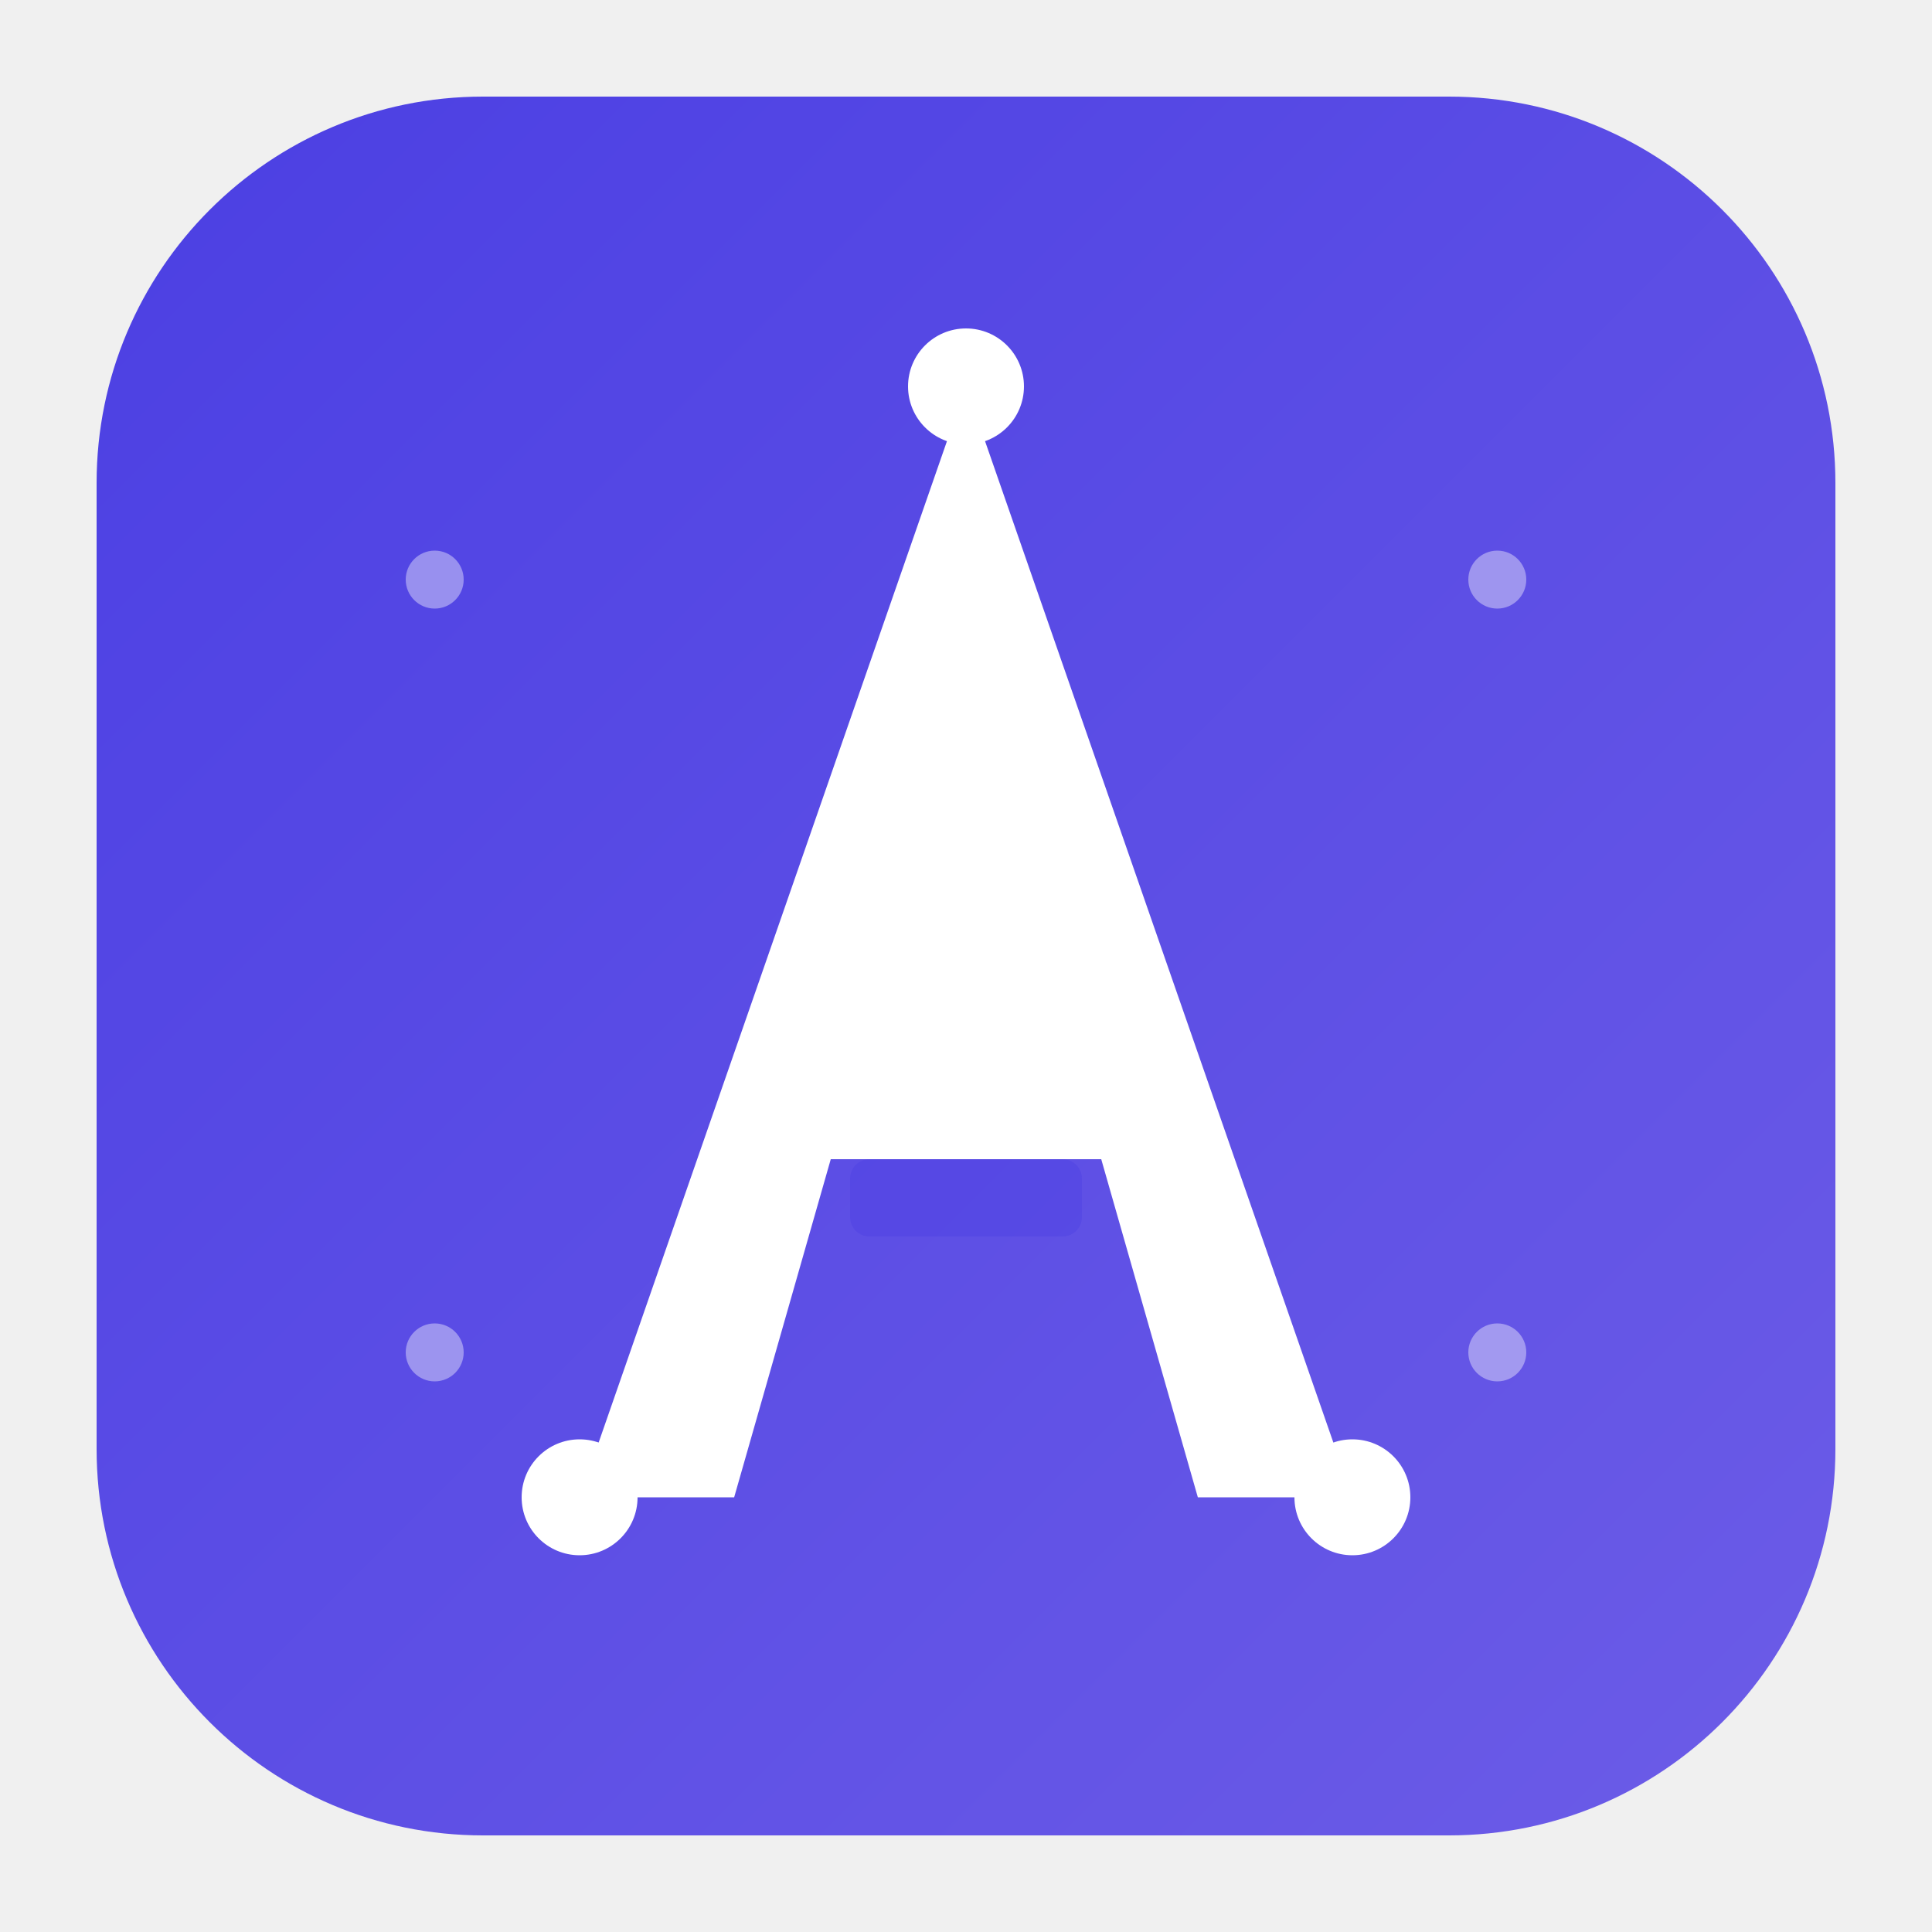
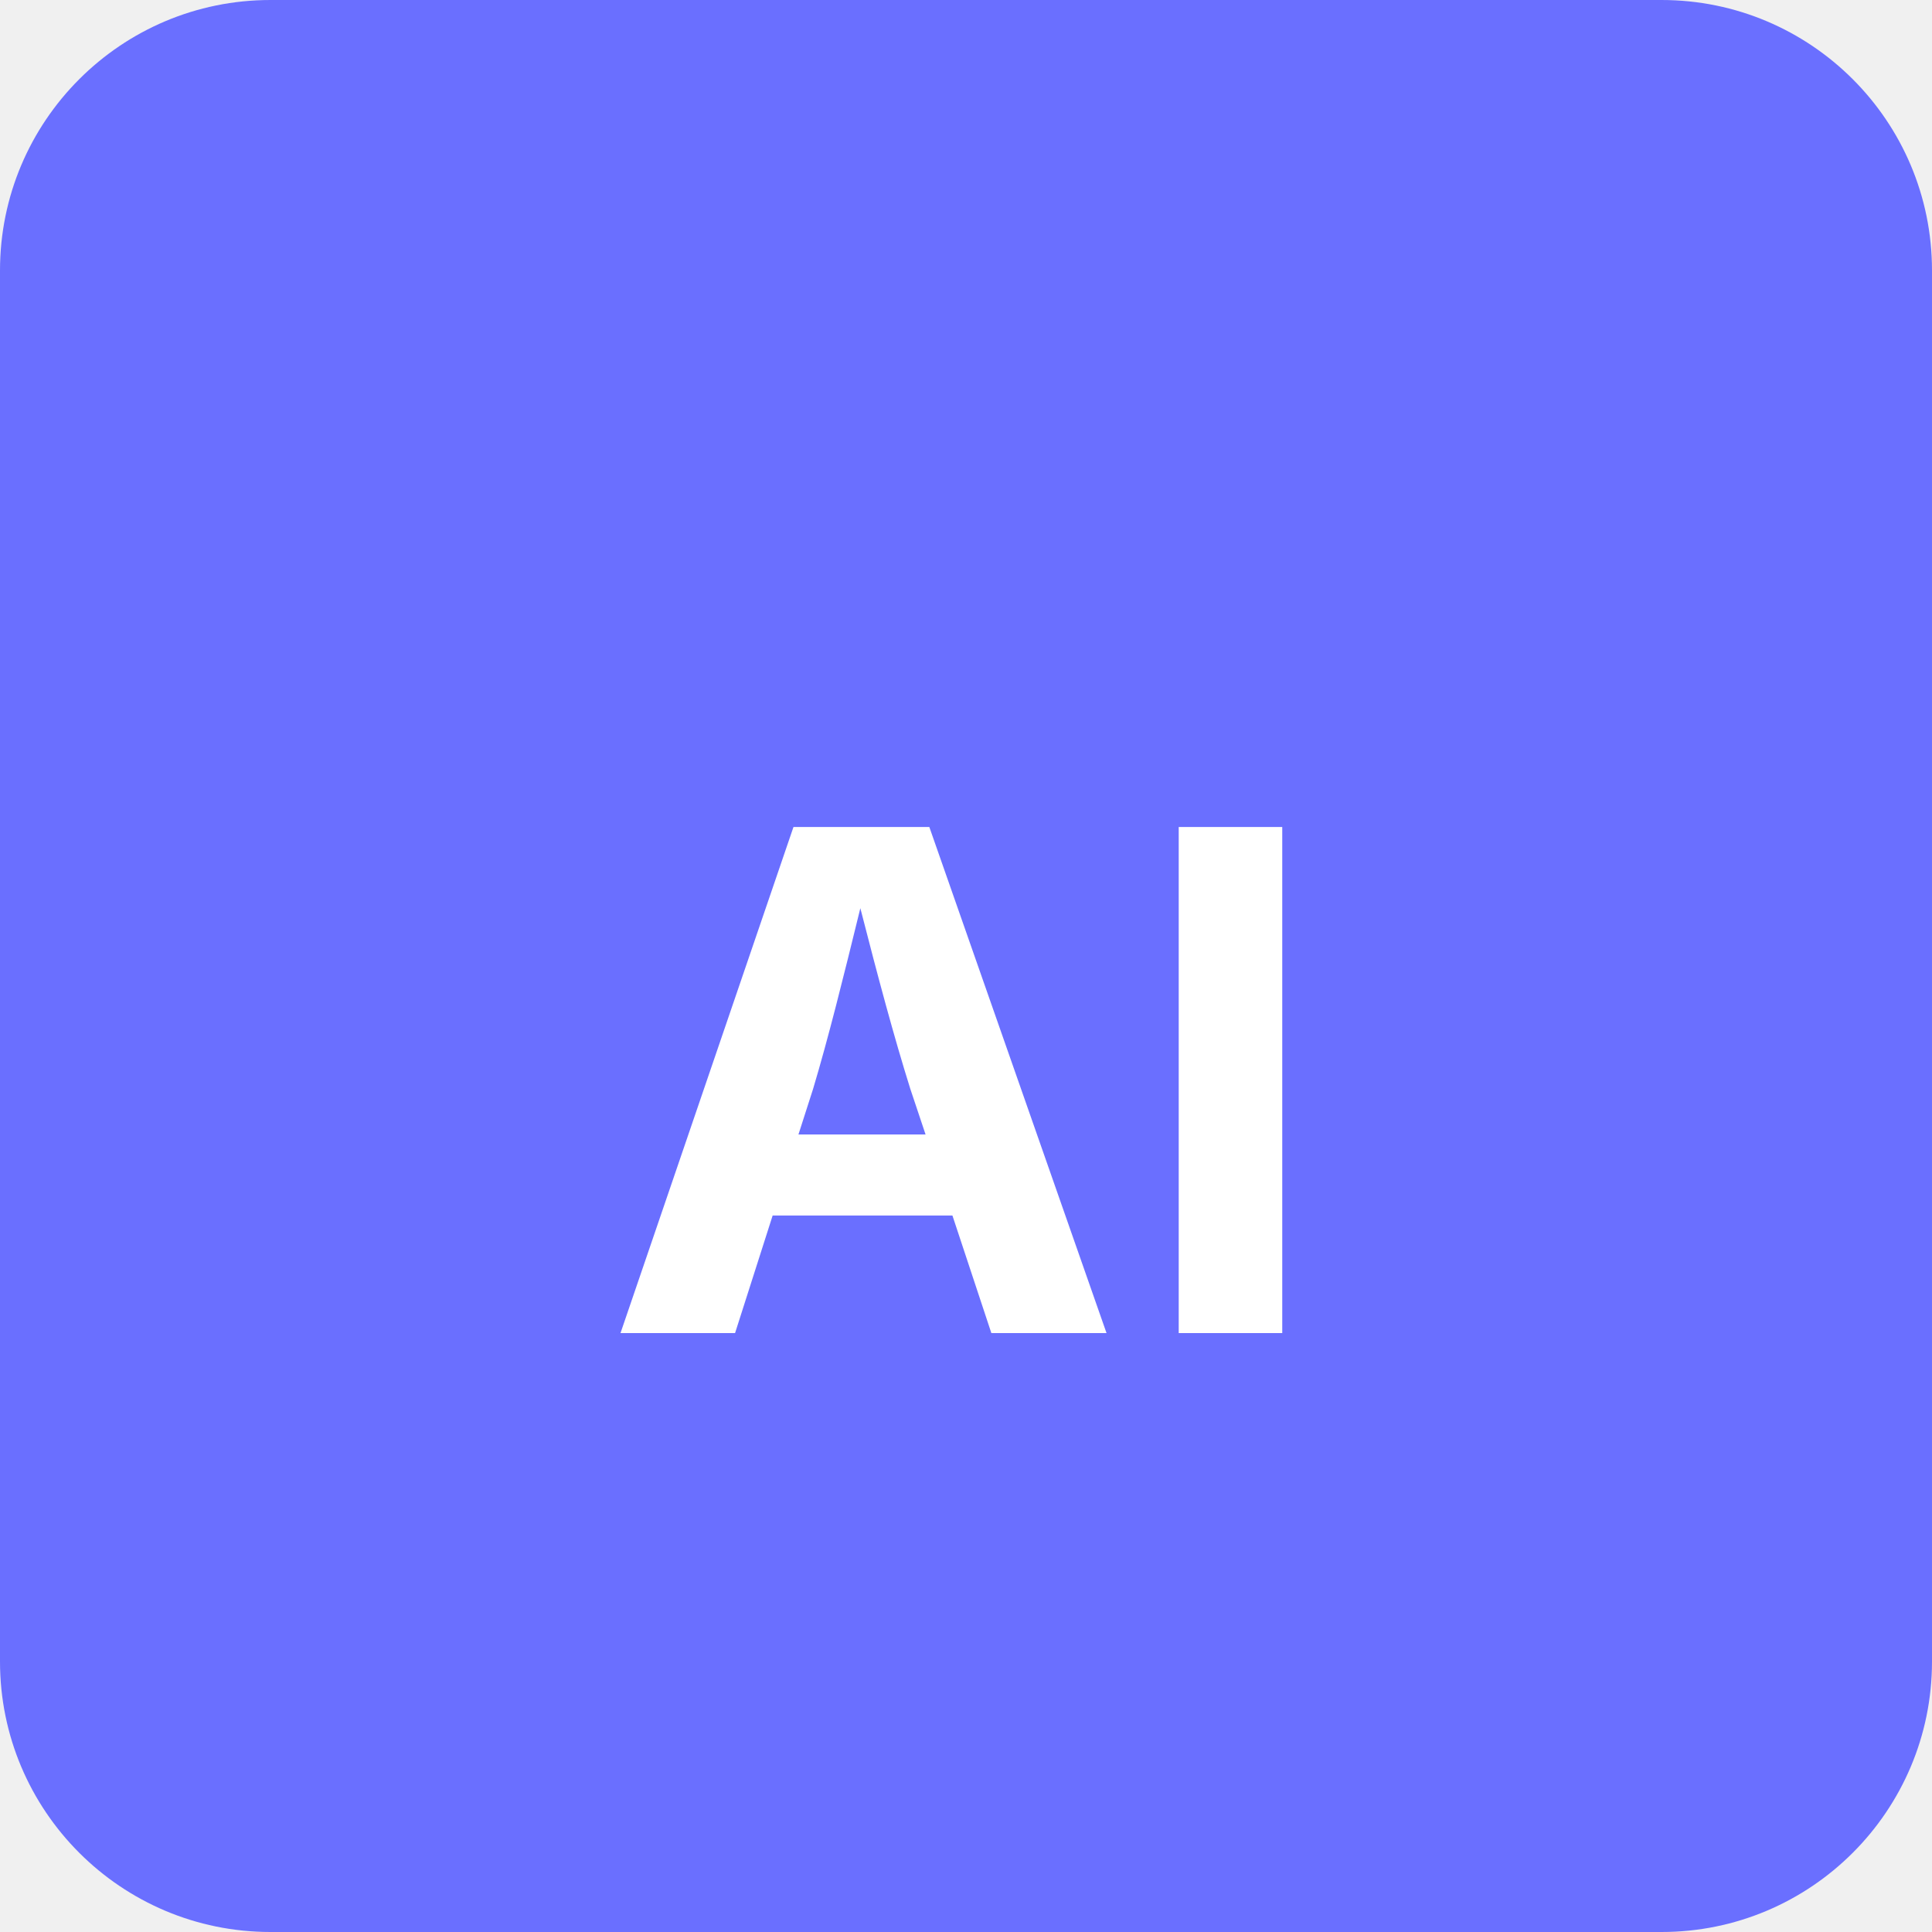
- <svg xmlns="http://www.w3.org/2000/svg" fill="none" version="1.1" width="200" height="200" viewBox="0 0 200 200">
-   <defs>
-     <linearGradient id="bgGrad" x1="0%" y1="0%" x2="100%" y2="100%">
-       <stop offset="0%" style="stop-color:#4B3FE3;stop-opacity:1" />
-       <stop offset="100%" style="stop-color:#6C5CE7;stop-opacity:1" />
-     </linearGradient>
-   </defs>
-   <rect x="10" y="10" width="180" height="180" rx="40" fill="url(#bgGrad)" />
-   <path d="M100 40 L140 155 L124 155 L114 120 L86 120 L76 155 L60 155 Z" fill="#FFFFFF" />
-   <rect x="88" y="120" width="24" height="8" rx="2" fill="rgba(75,63,227,0.4)" />
-   <circle cx="100" cy="40" r="6" fill="#FFFFFF" />
-   <circle cx="60" cy="155" r="6" fill="#FFFFFF" />
-   <circle cx="140" cy="155" r="6" fill="#FFFFFF" />
-   <circle cx="45" cy="60" r="3" fill="rgba(255,255,255,0.4)" />
-   <circle cx="155" cy="60" r="3" fill="rgba(255,255,255,0.4)" />
-   <circle cx="45" cy="140" r="3" fill="rgba(255,255,255,0.4)" />
-   <circle cx="155" cy="140" r="3" fill="rgba(255,255,255,0.4)" />
-   <line x1="100" y1="46" x2="100" y2="60" stroke="rgba(255,255,255,0.6)" stroke-width="2" stroke-dasharray="3,3" />
-   <line x1="66" y1="150" x2="76" y2="135" stroke="rgba(255,255,255,0.6)" stroke-width="2" stroke-dasharray="3,3" />
-   <line x1="134" y1="150" x2="124" y2="135" stroke="rgba(255,255,255,0.6)" stroke-width="2" stroke-dasharray="3,3" />
+ <svg xmlns="http://www.w3.org/2000/svg" version="1.1" width="200" height="200" viewBox="0 0 200 200">
+   <rect width="200" height="200" rx="28" fill="#6A6FFF" />
+   <text x="100" y="138" text-anchor="middle" font-family="system-ui, -apple-system, 'Segoe UI', sans-serif" font-size="72" font-weight="700" fill="#FFFFFF" letter-spacing="1">AI</text>
</svg>
